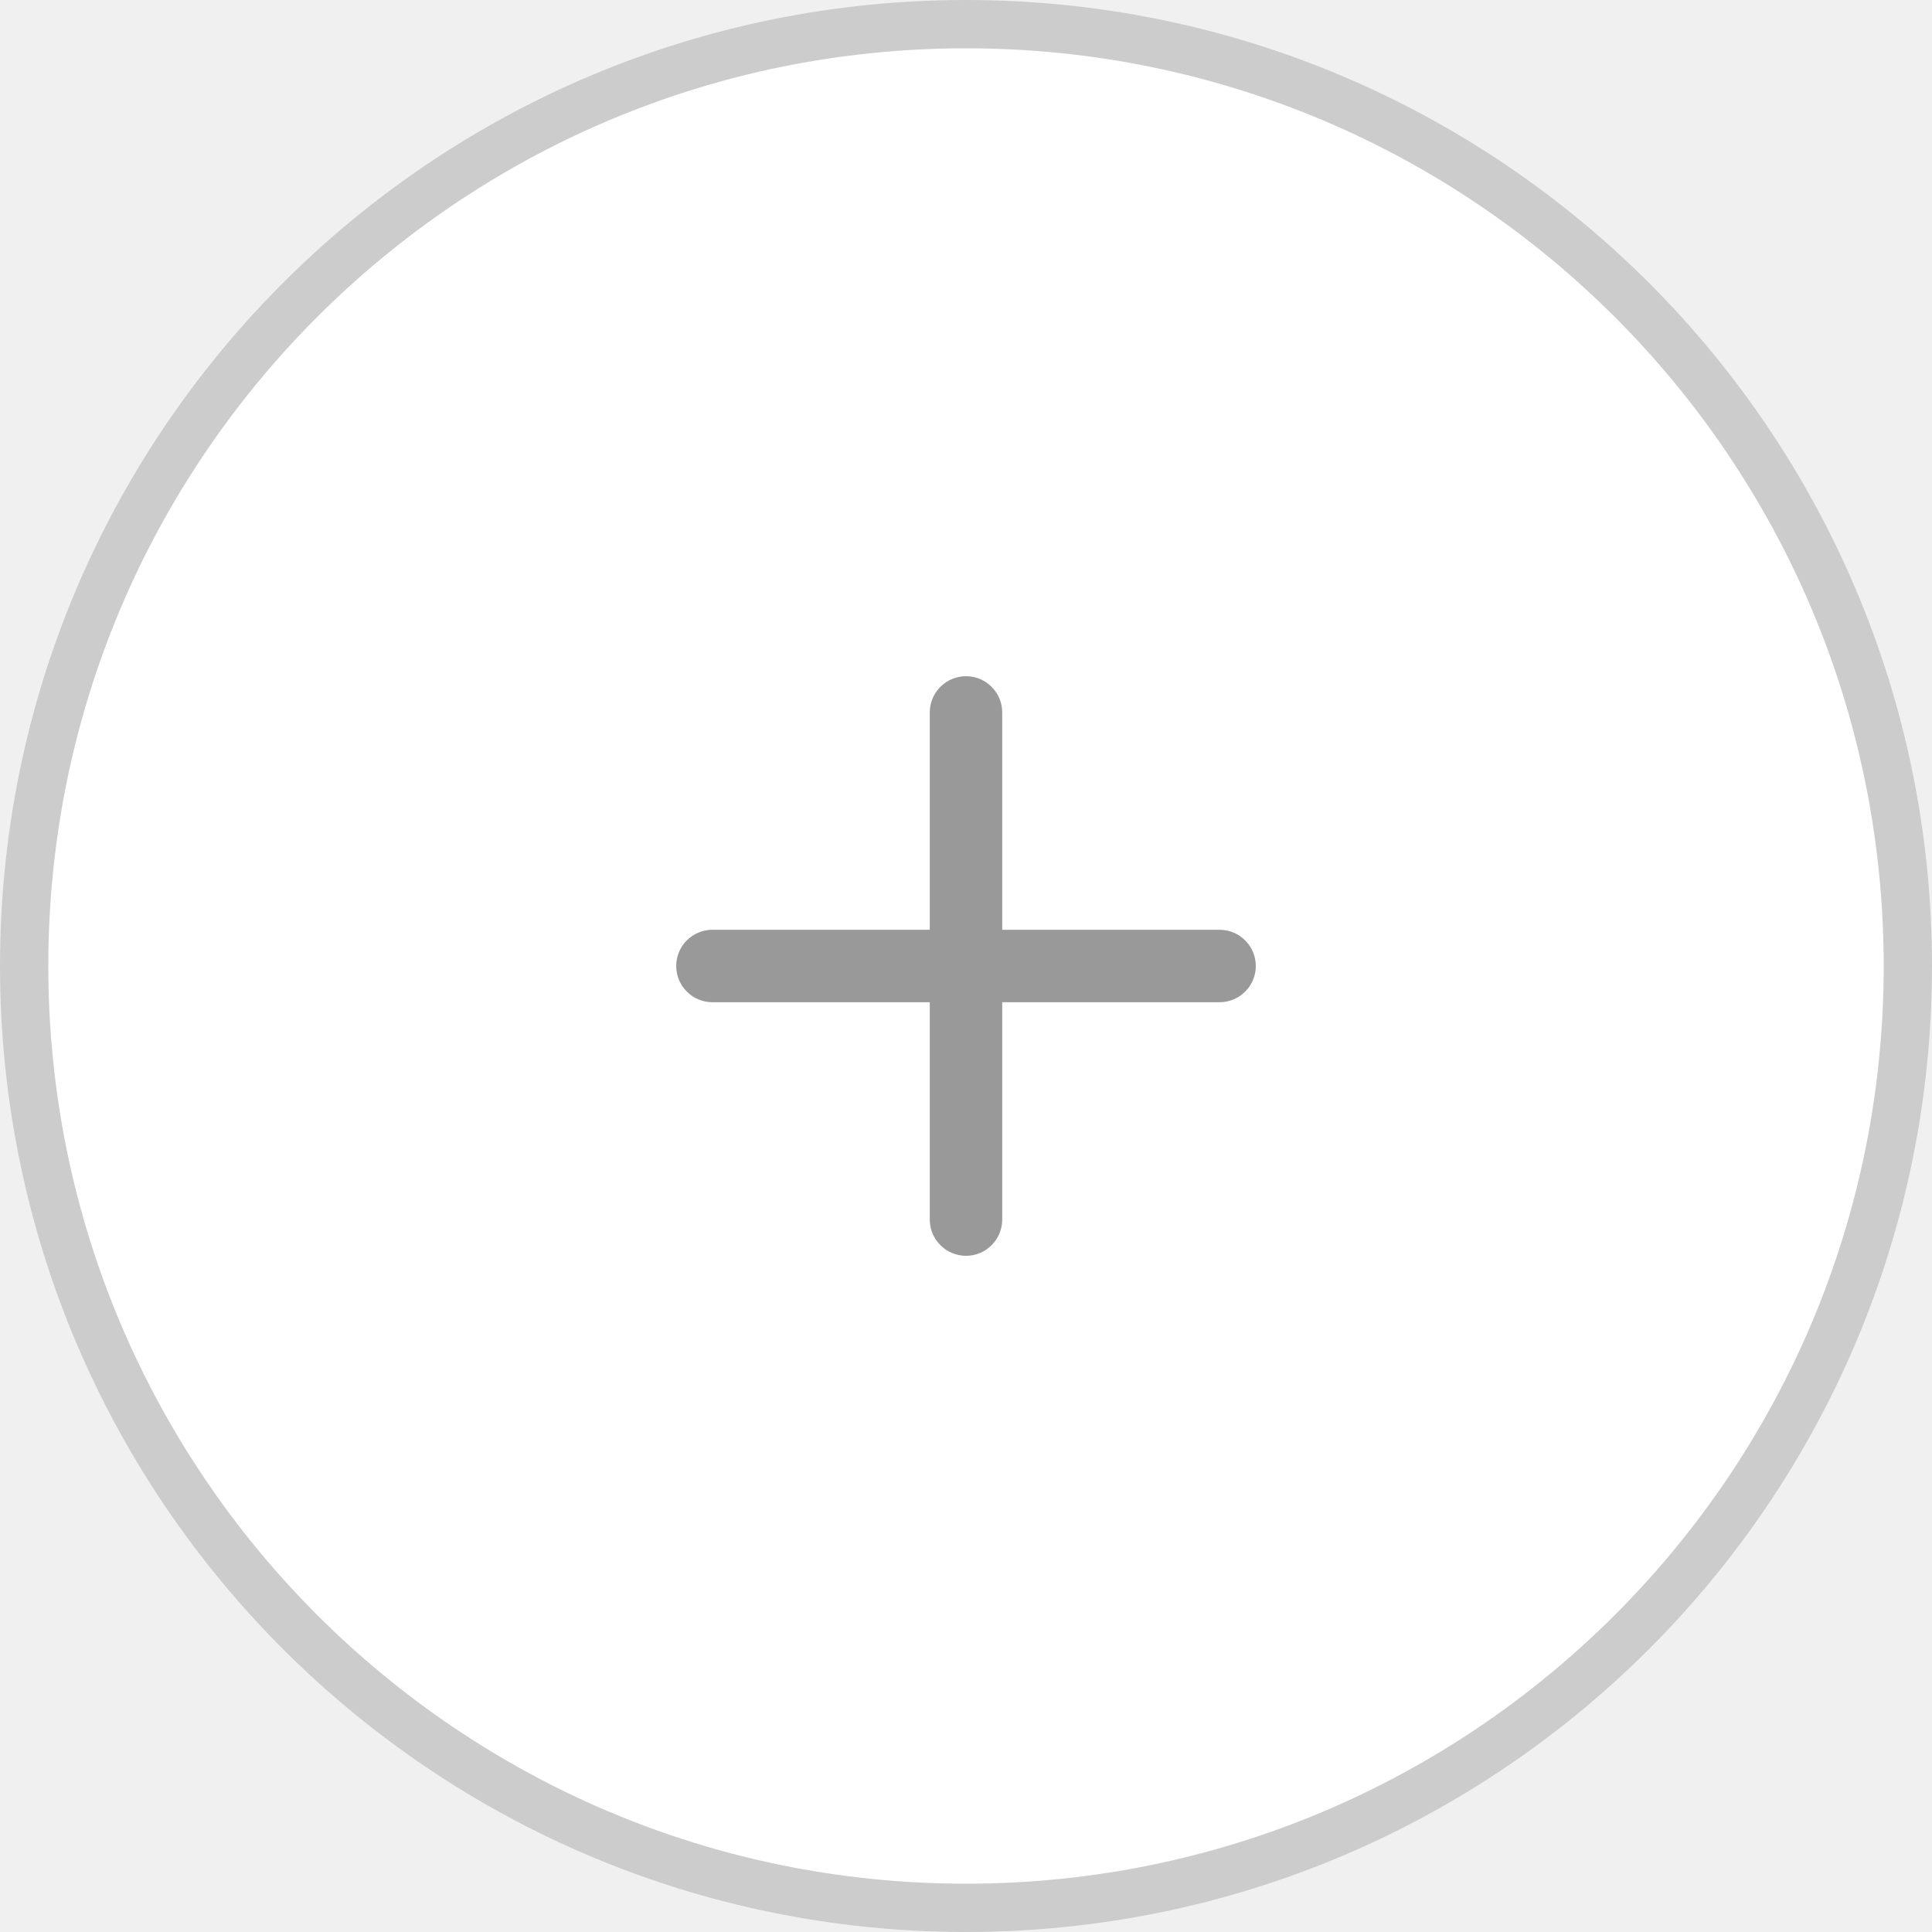
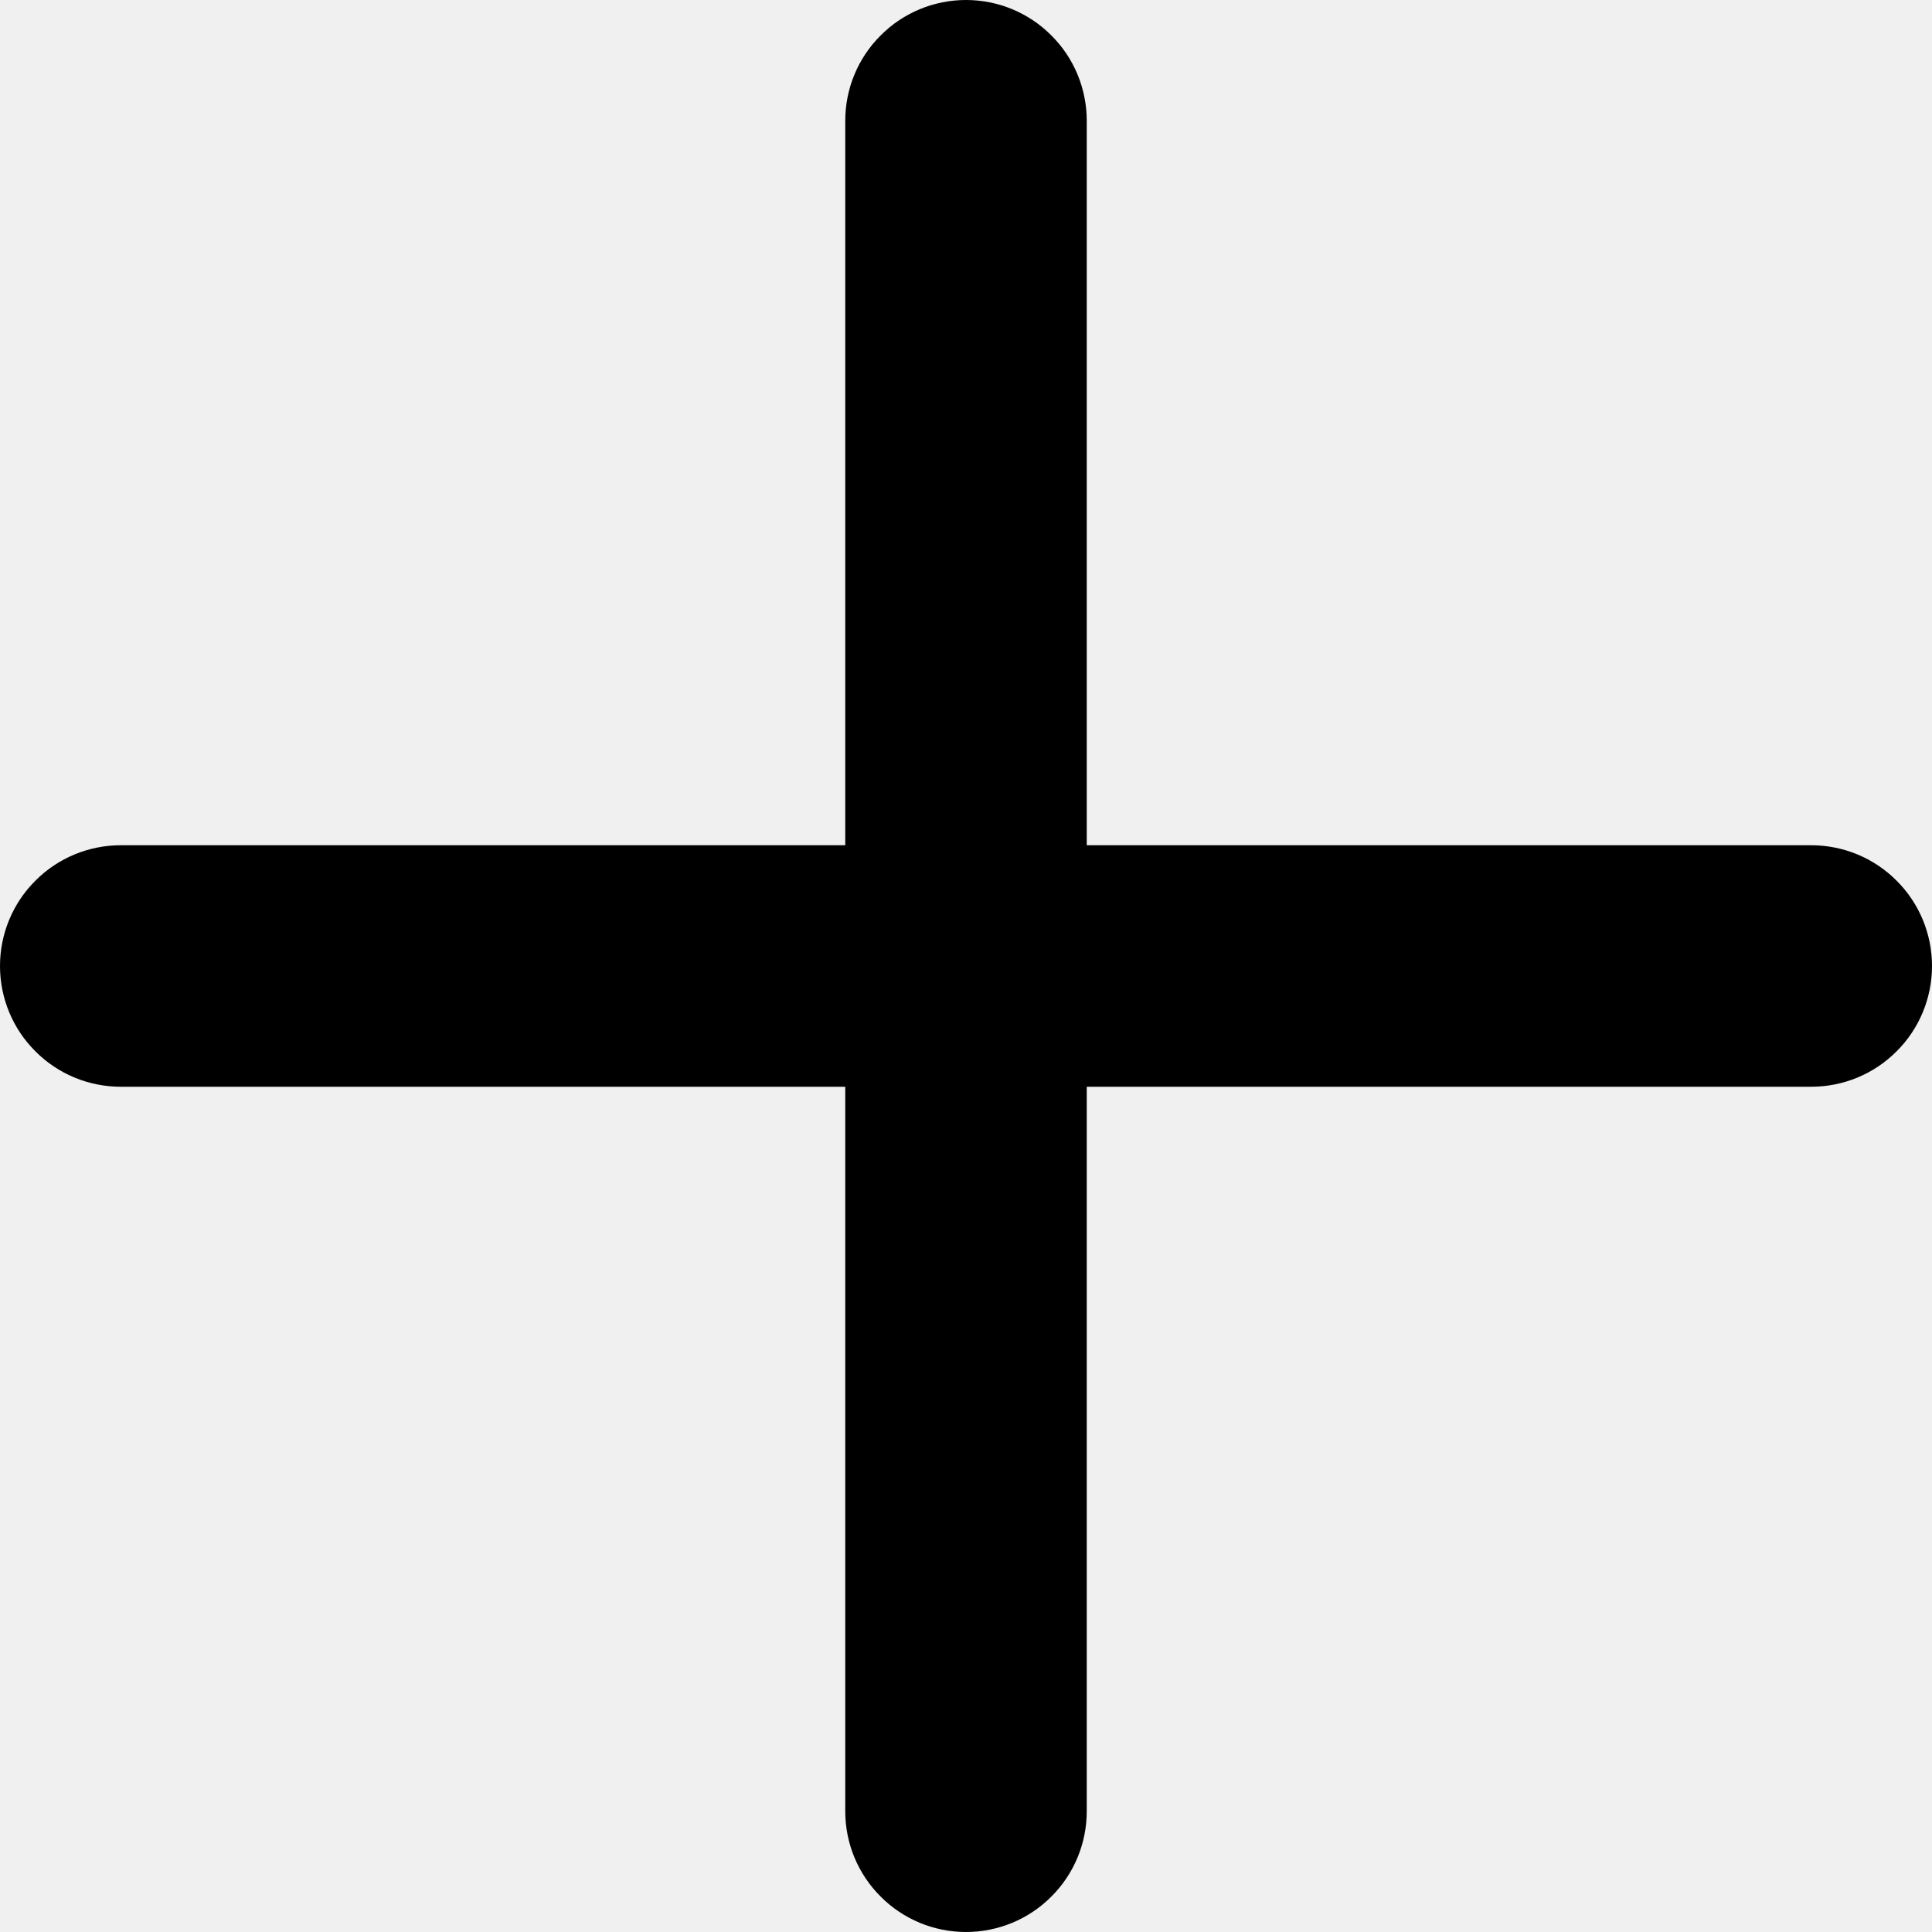
- <svg xmlns="http://www.w3.org/2000/svg" width="40" height="40" viewBox="0 0 40 40" fill="none">
-   <circle cx="20" cy="20" r="20" fill="white" />
-   <circle cx="20" cy="20" r="19.5" stroke="black" stroke-opacity="0.2" />
-   <path d="M20 14C20.199 14 20.39 14.079 20.53 14.22C20.671 14.36 20.75 14.551 20.75 14.75V19.25H25.25C25.449 19.25 25.64 19.329 25.78 19.47C25.921 19.61 26 19.801 26 20C26 20.199 25.921 20.39 25.78 20.53C25.64 20.671 25.449 20.75 25.25 20.75H20.75V25.25C20.75 25.449 20.671 25.64 20.53 25.78C20.39 25.921 20.199 26 20 26C19.801 26 19.61 25.921 19.47 25.78C19.329 25.64 19.25 25.449 19.25 25.25V20.75H14.75C14.551 20.75 14.36 20.671 14.22 20.53C14.079 20.39 14 20.199 14 20C14 19.801 14.079 19.61 14.22 19.47C14.36 19.329 14.551 19.25 14.75 19.25H19.25V14.75C19.25 14.551 19.329 14.36 19.47 14.22C19.61 14.079 19.801 14 20 14Z" fill="black" fill-opacity="0.4" />
+ <svg xmlns="http://www.w3.org/2000/svg" width="12" height="12" viewBox="0 0 12 12" fill="none">
+   <path d="M6 0C6.199 0 6.39 0.079 6.53 0.22C6.671 0.36 6.75 0.551 6.75 0.75V5.25H11.25C11.449 5.25 11.64 5.329 11.78 5.47C11.921 5.61 12 5.801 12 6C12 6.199 11.921 6.39 11.78 6.53C11.64 6.671 11.449 6.75 11.25 6.75H6.75V11.25C6.75 11.449 6.671 11.64 6.53 11.78C6.39 11.921 6.199 12 6 12C5.801 12 5.61 11.921 5.47 11.78C5.329 11.64 5.25 11.449 5.25 11.25V6.75H0.75C0.551 6.75 0.36 6.671 0.22 6.53C0.079 6.39 0 6.199 0 6C0 5.801 0.079 5.61 0.22 5.47C0.36 5.329 0.551 5.25 0.75 5.25H5.25V0.75C5.25 0.551 5.329 0.36 5.47 0.22C5.61 0.079 5.801 0 6 0Z" fill="black" />
</svg>
